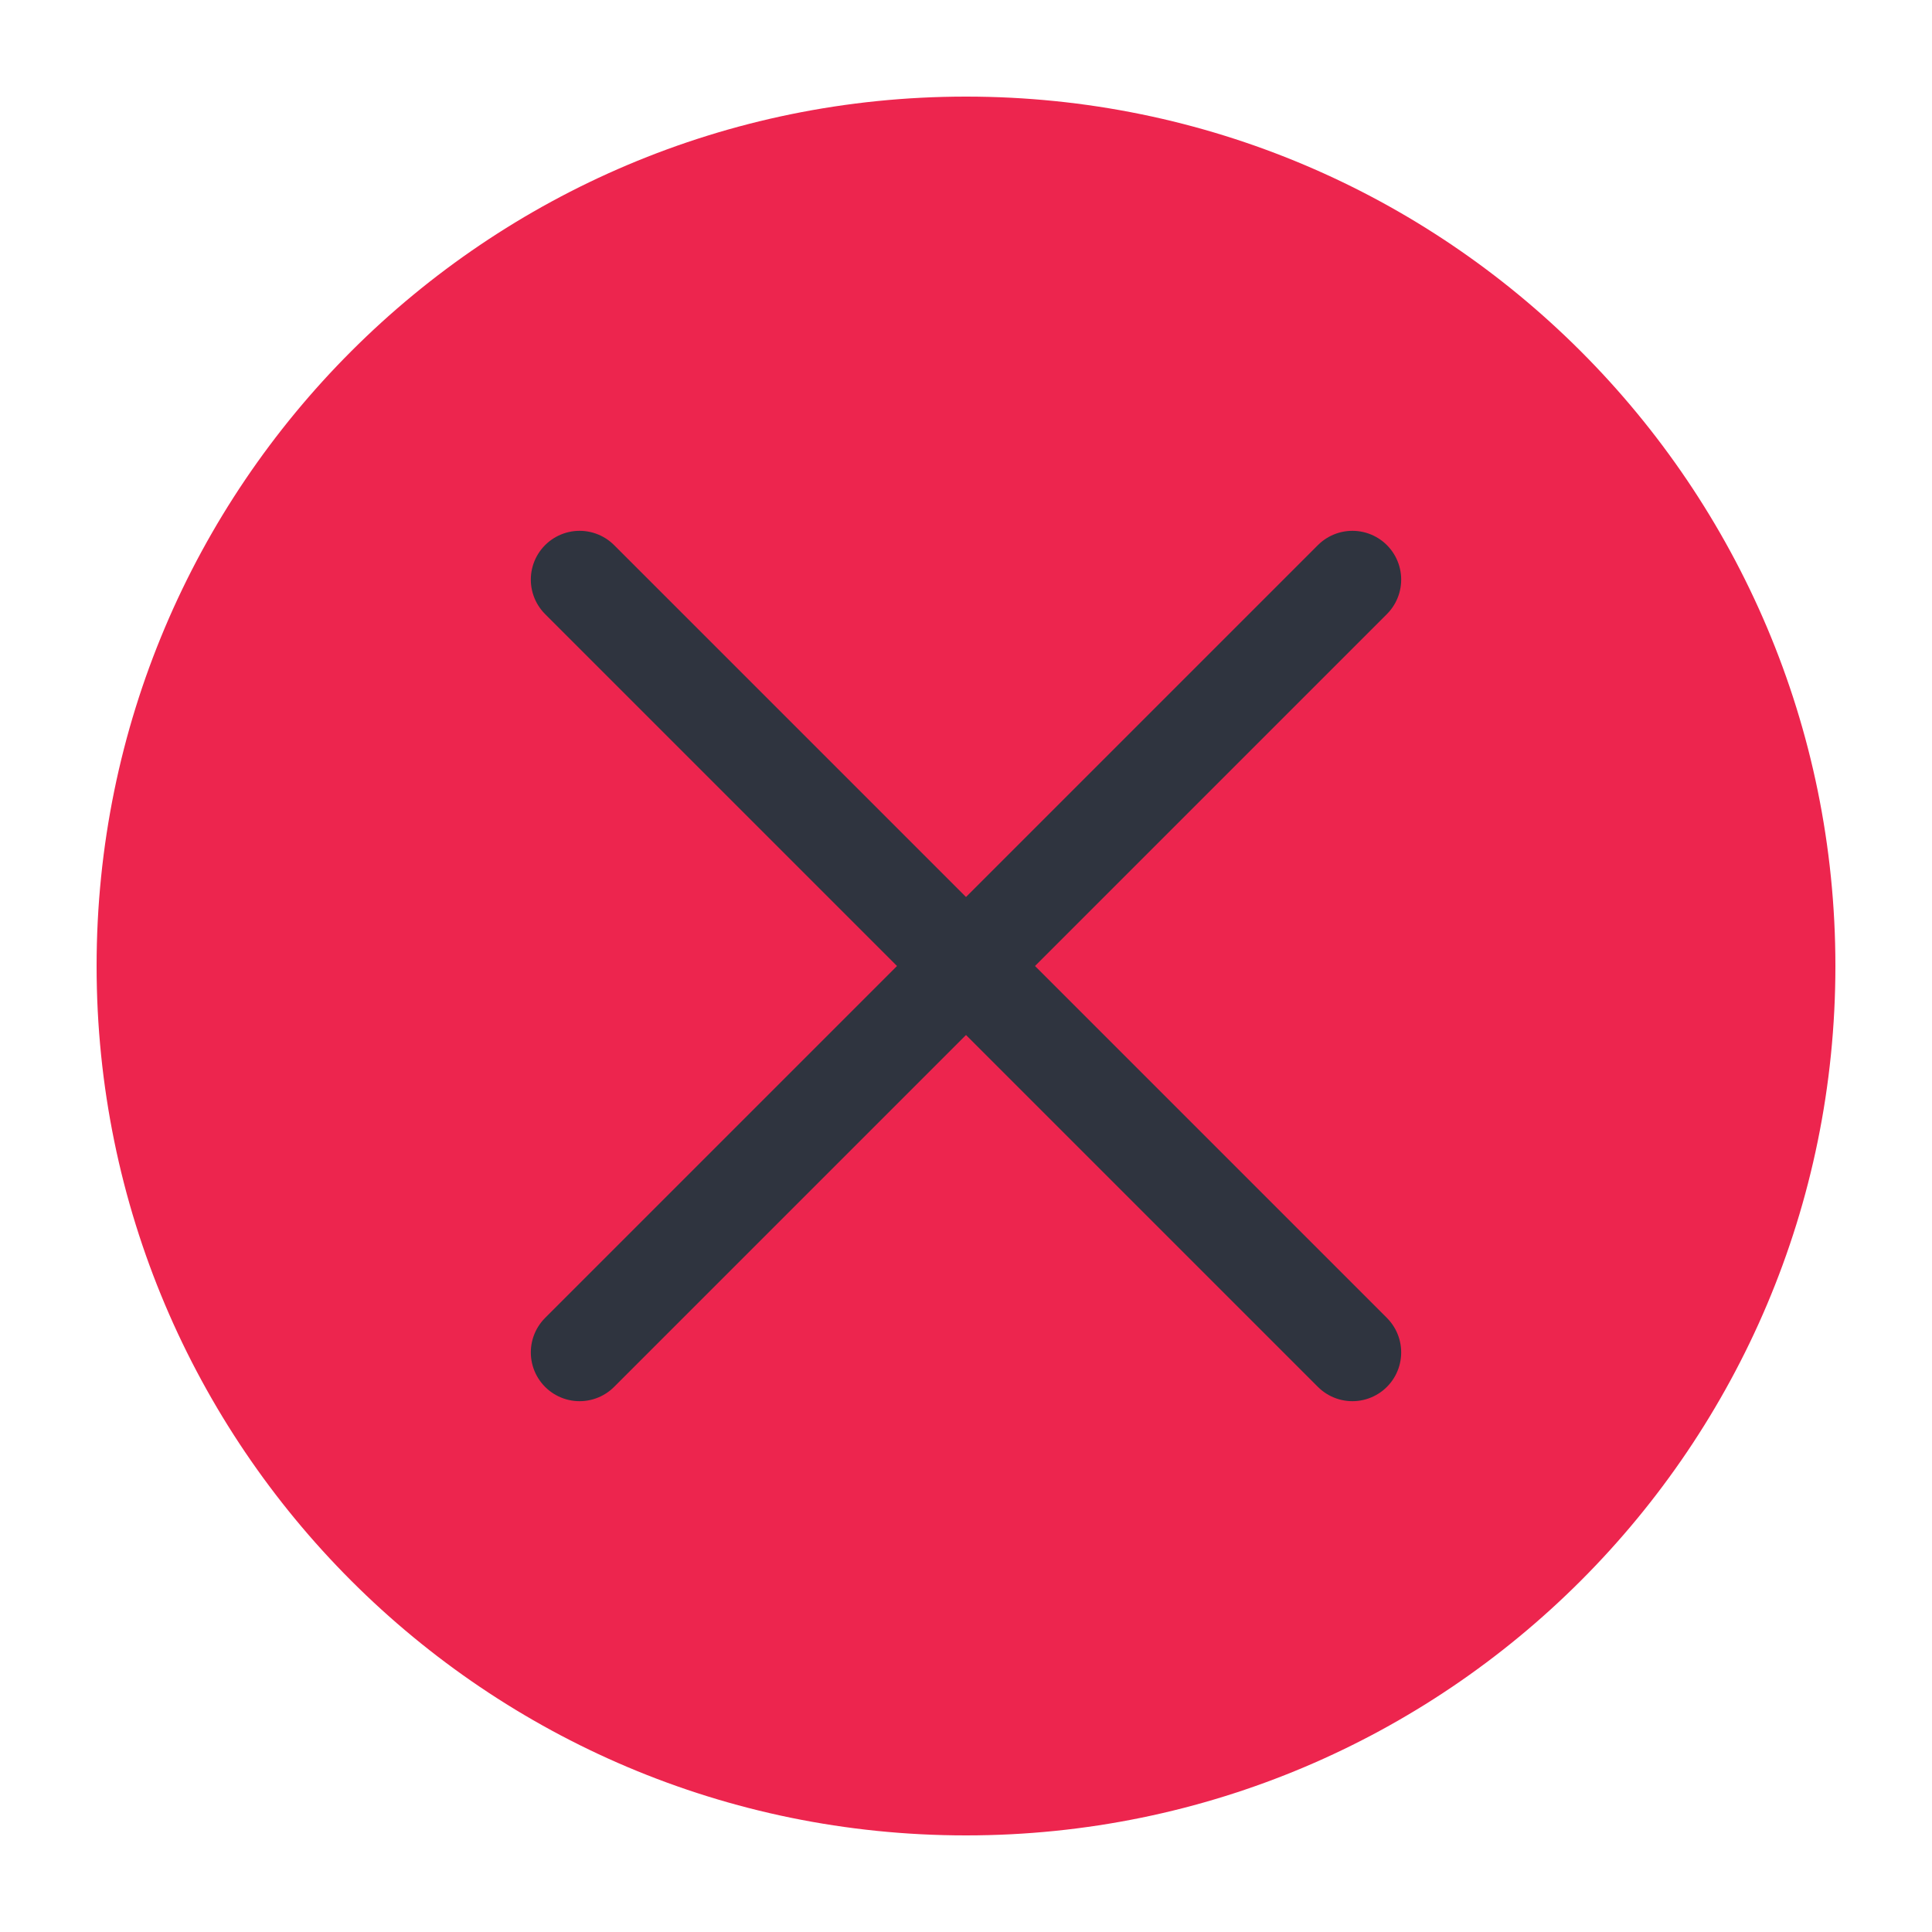
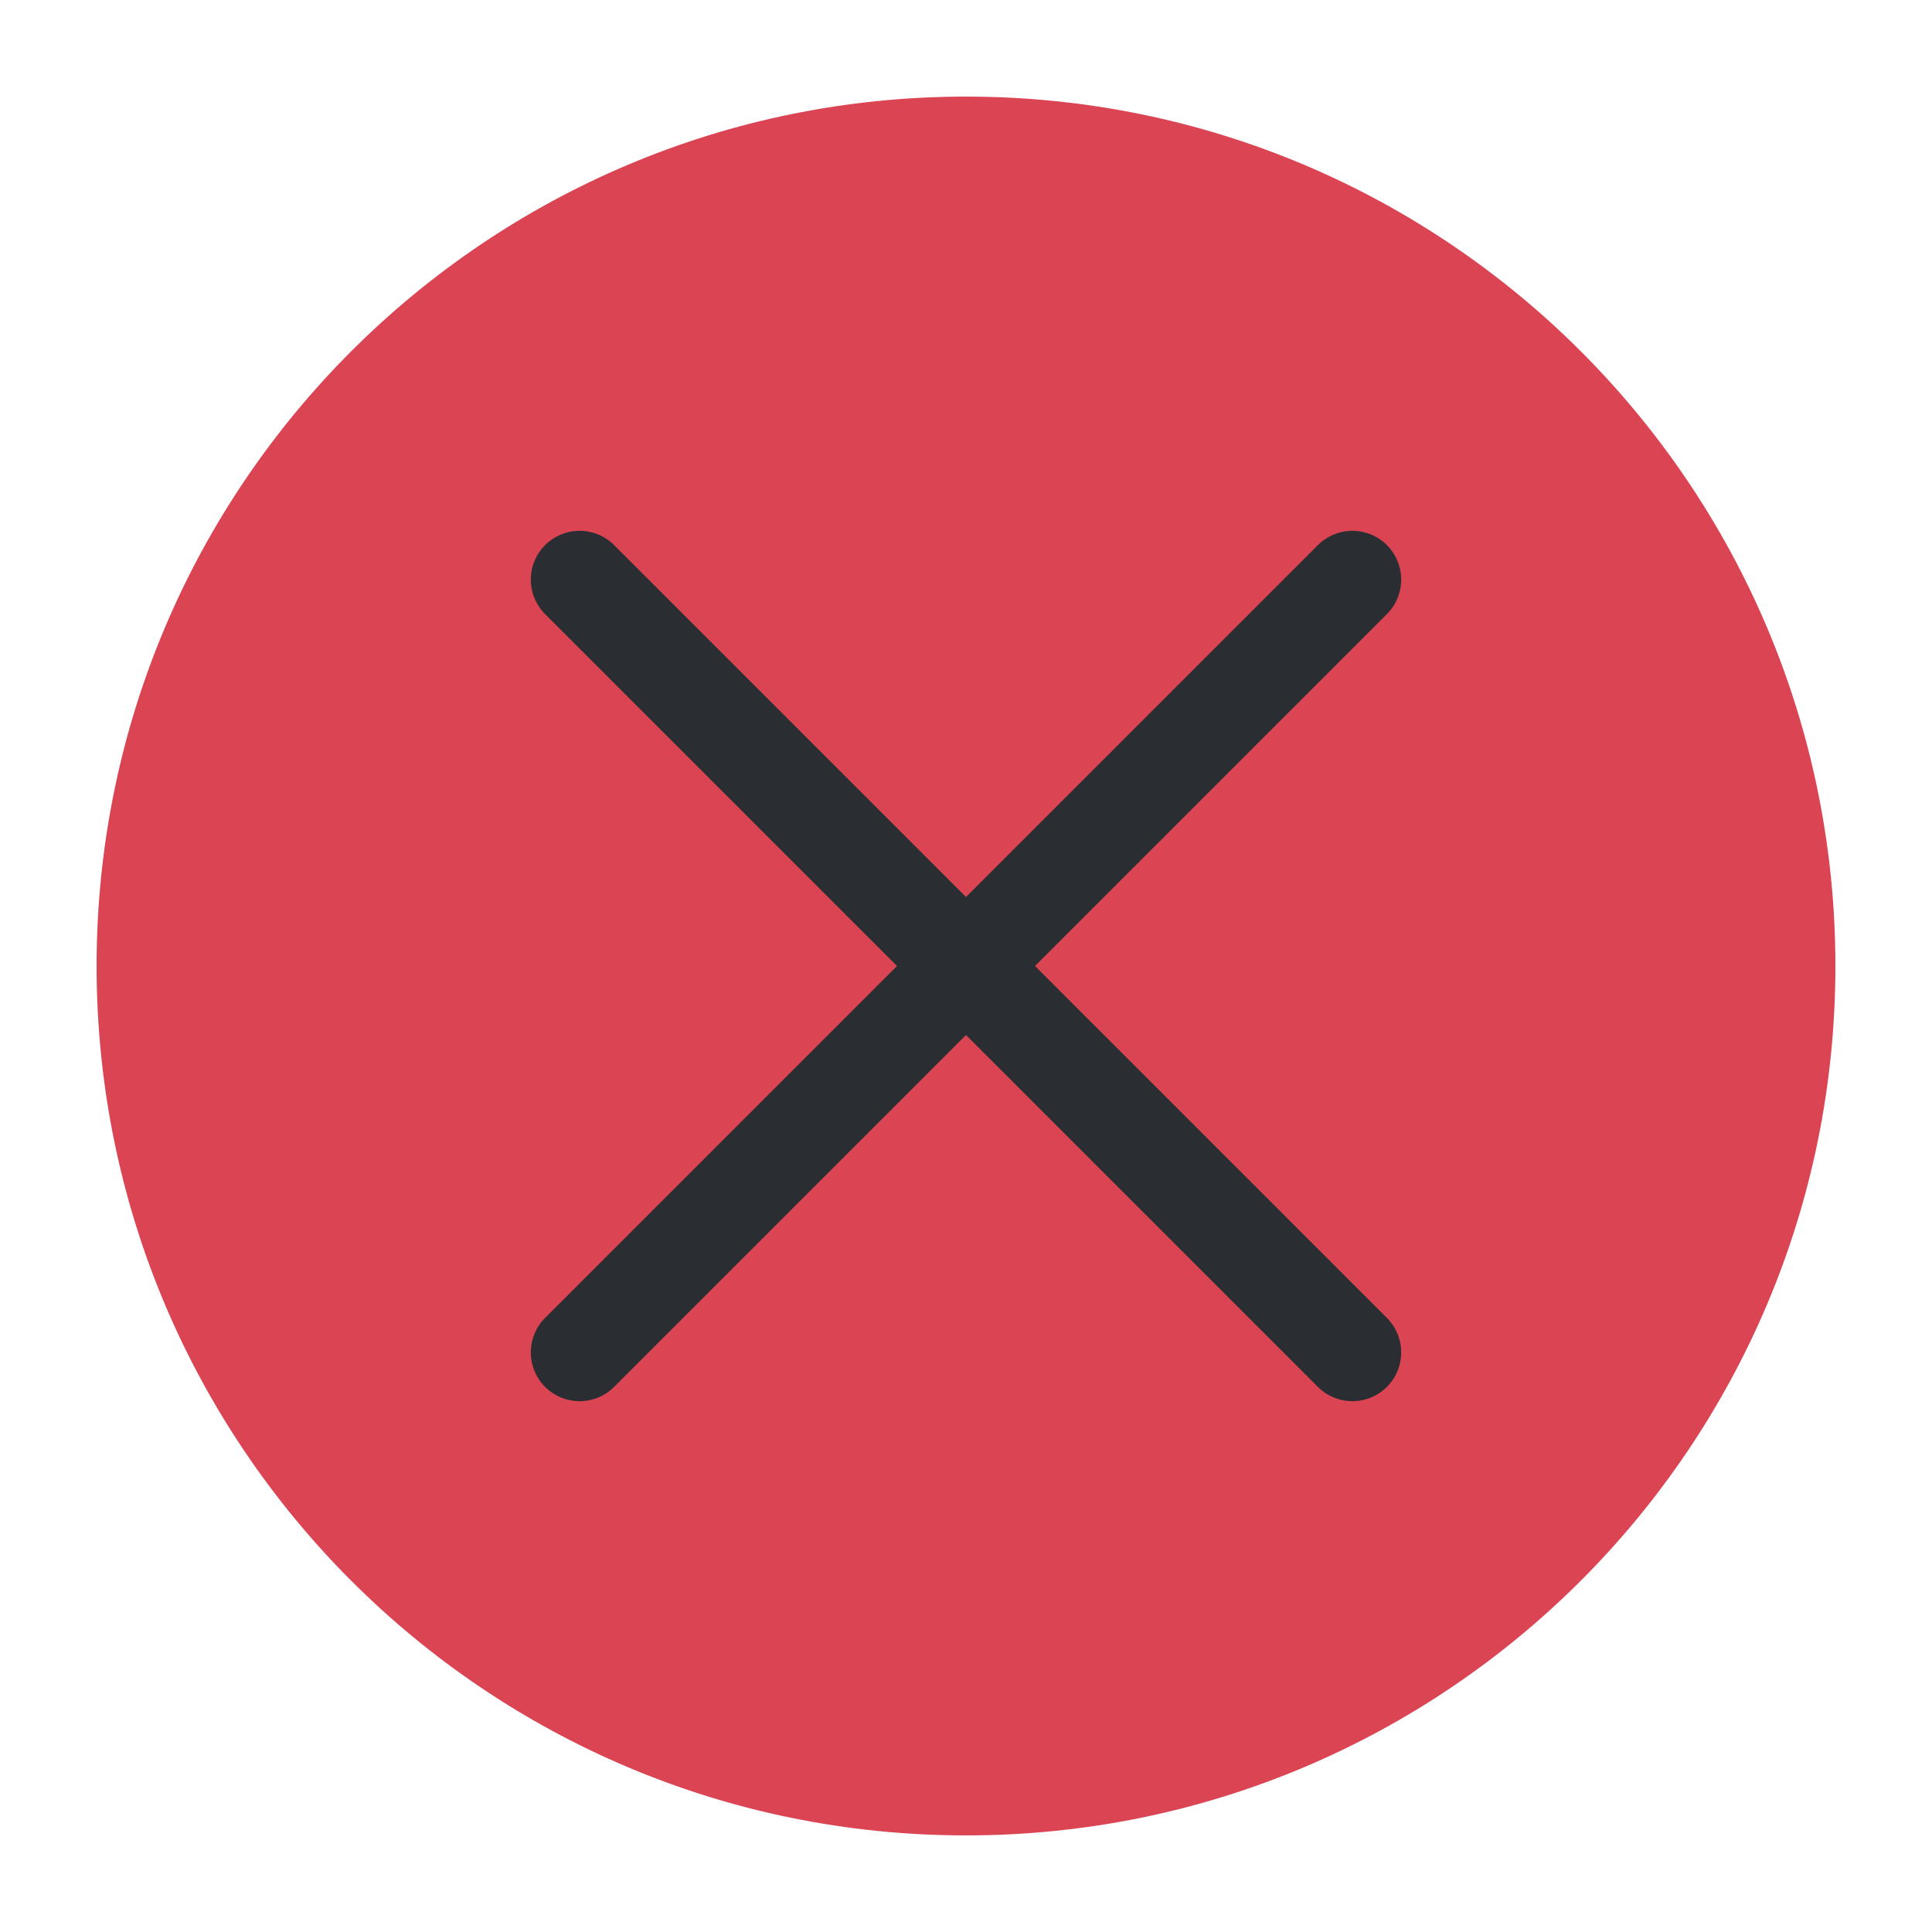
<svg xmlns="http://www.w3.org/2000/svg" viewBox="0 0 50 50" version="1.2" baseProfile="tiny">
  <defs>
</defs>
  <g fill="none" stroke="black" stroke-width="1" fill-rule="evenodd" stroke-linecap="square" stroke-linejoin="bevel">
-     <g fill="#ed254e" fill-opacity="1" stroke="none" transform="matrix(2.5,0,0,2.5,2.5,2.5)" font-family="Noto Sans" font-size="10" font-weight="400" font-style="normal">
+     <g fill="#da4453" fill-opacity="1" stroke="none" transform="matrix(2.5,0,0,2.5,2.5,2.5)" font-family="Noto Sans" font-size="10" font-weight="400" font-style="normal">
      <circle cx="9" cy="9" r="9" />
    </g>
-     <g fill="none" stroke="#2f343f" stroke-opacity="1" stroke-width="1.01" stroke-linecap="round" stroke-linejoin="miter" stroke-miterlimit="2" transform="matrix(2.5,0,0,2.5,2.5,2.5)" font-family="Noto Sans" font-size="10" font-weight="400" font-style="normal">
+     <g fill="none" stroke="#2a2e32" stroke-opacity="1" stroke-width="1.01" stroke-linecap="round" stroke-linejoin="miter" stroke-miterlimit="2" transform="matrix(2.5,0,0,2.5,2.5,2.5)" font-family="Noto Sans" font-size="10" font-weight="400" font-style="normal">
      <polyline fill="none" vector-effect="none" points="5,5 13,13 " />
      <polyline fill="none" vector-effect="none" points="13,5 5,13 " />
    </g>
    <g fill="none" stroke="#000000" stroke-opacity="1" stroke-width="1" stroke-linecap="square" stroke-linejoin="bevel" transform="matrix(1,0,0,1,0,0)" font-family="Noto Sans" font-size="10" font-weight="400" font-style="normal">
</g>
  </g>
</svg>
